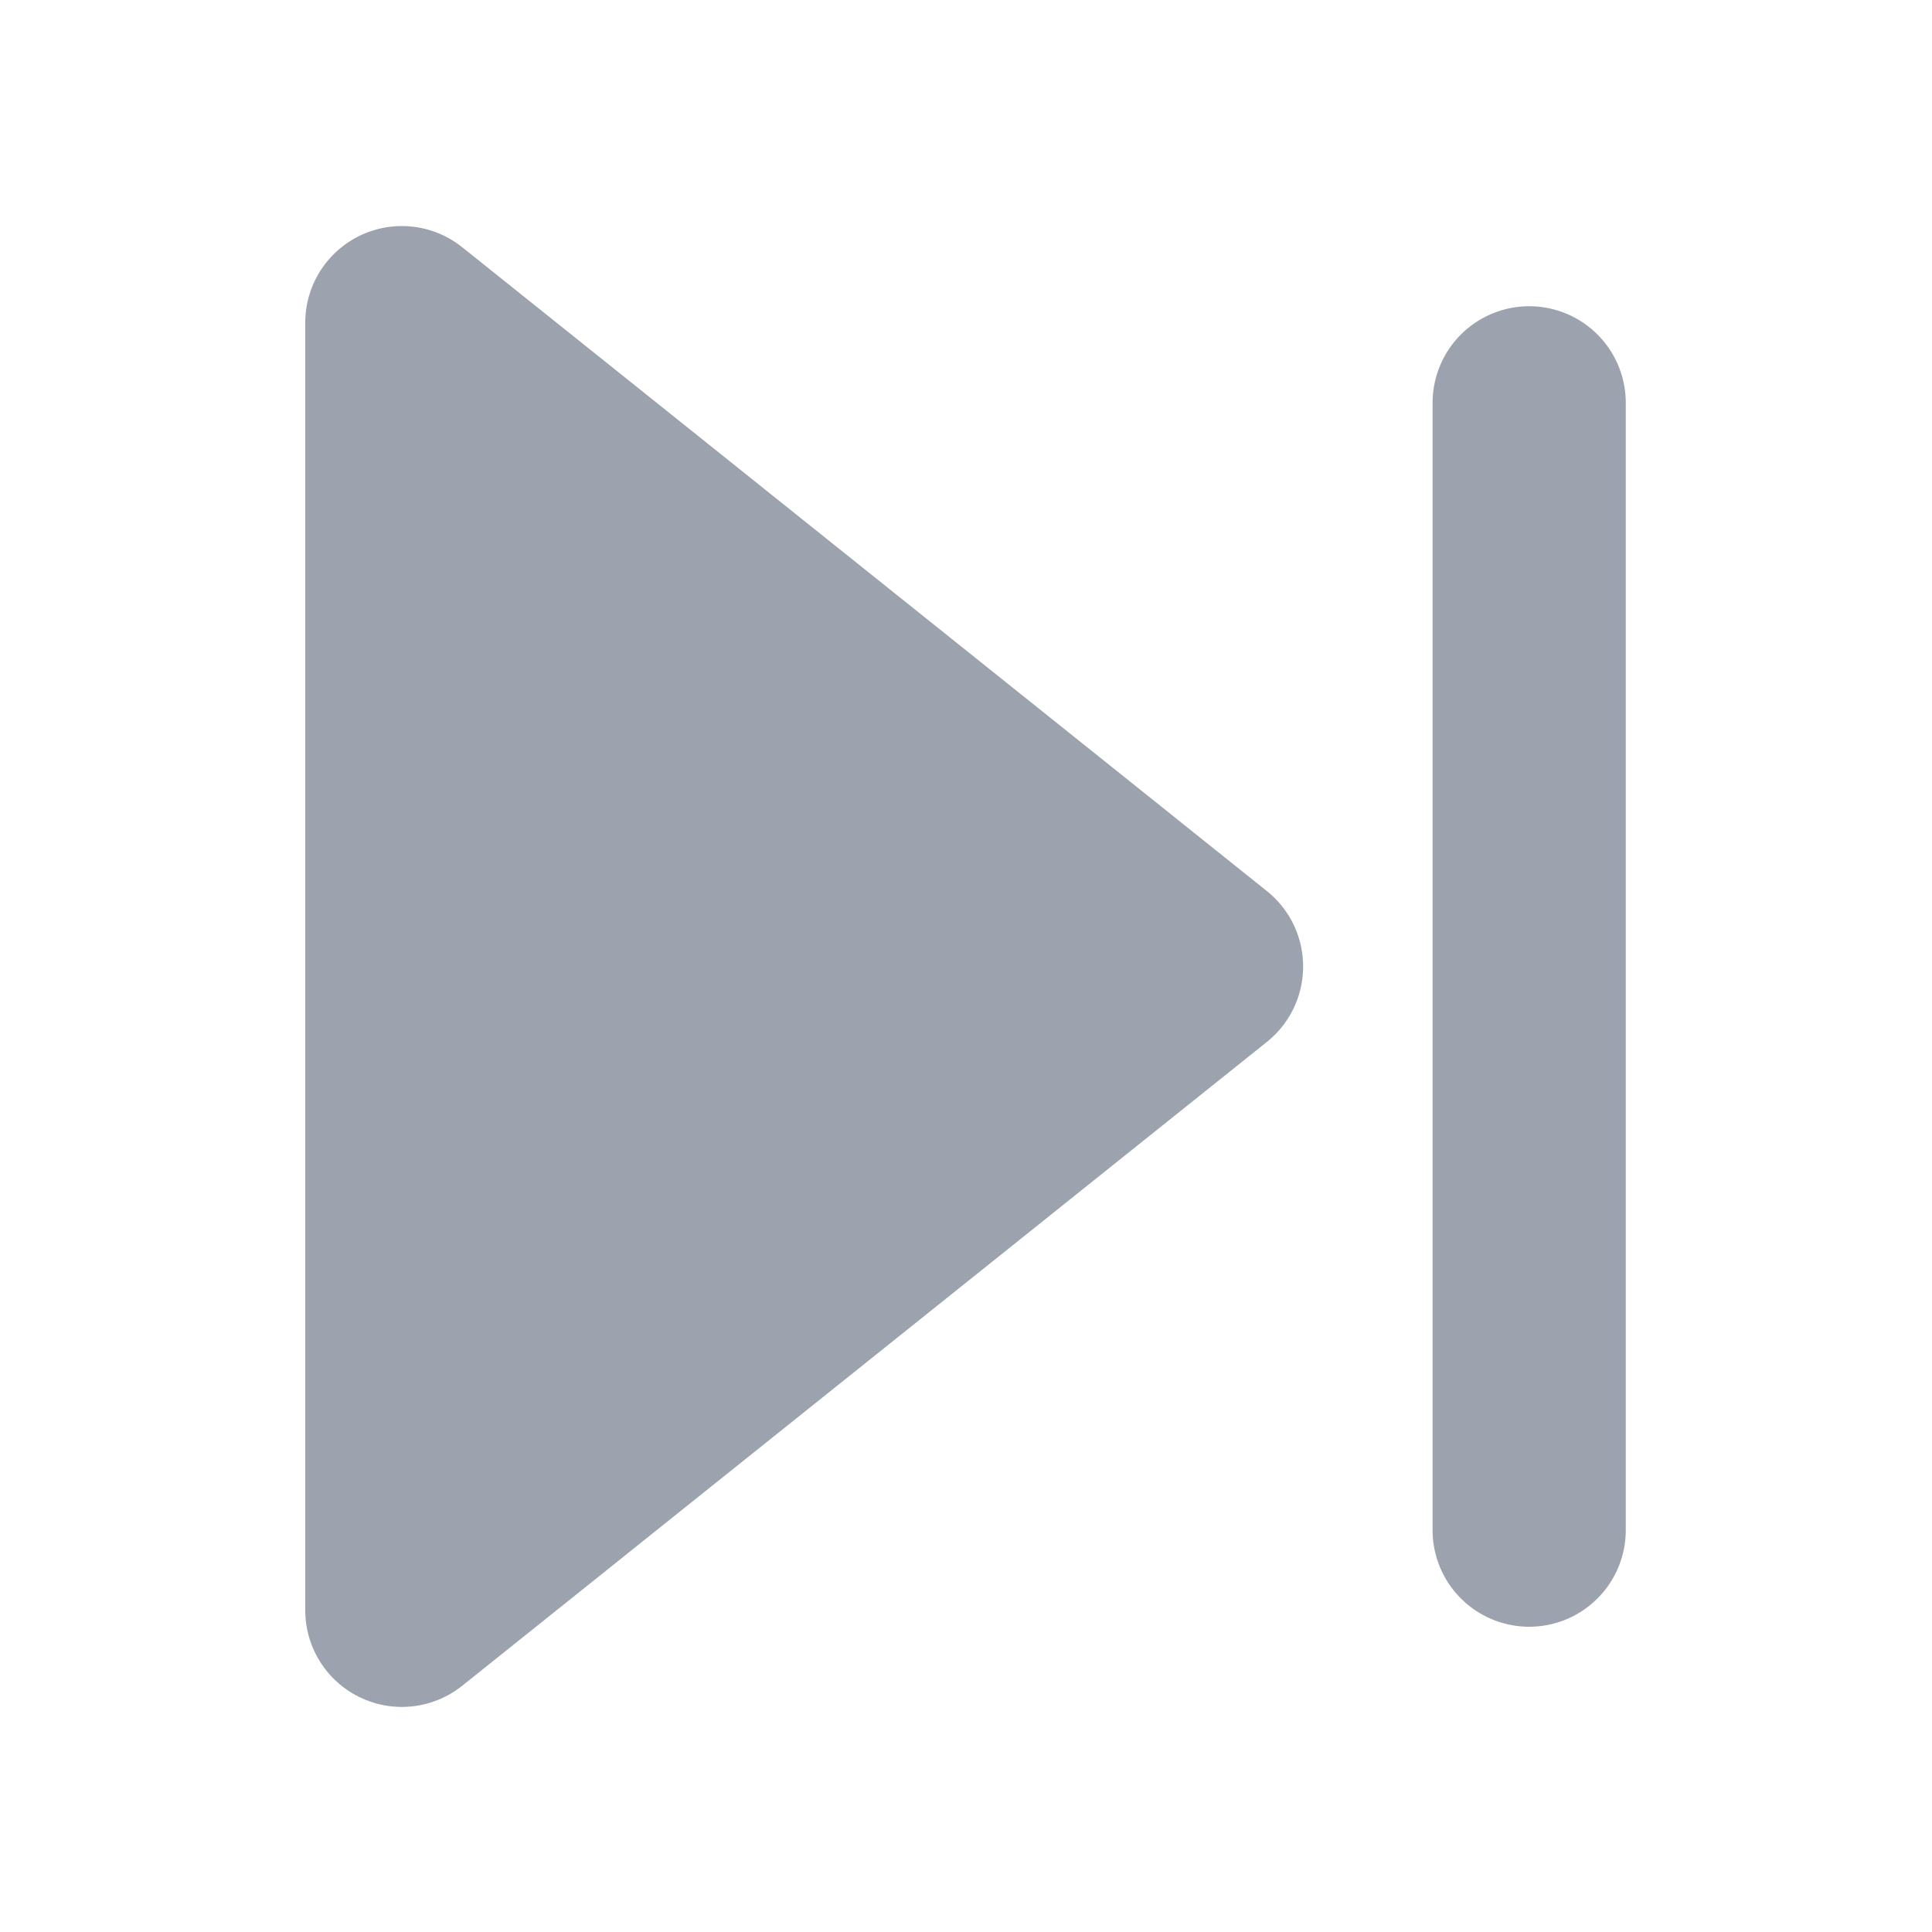
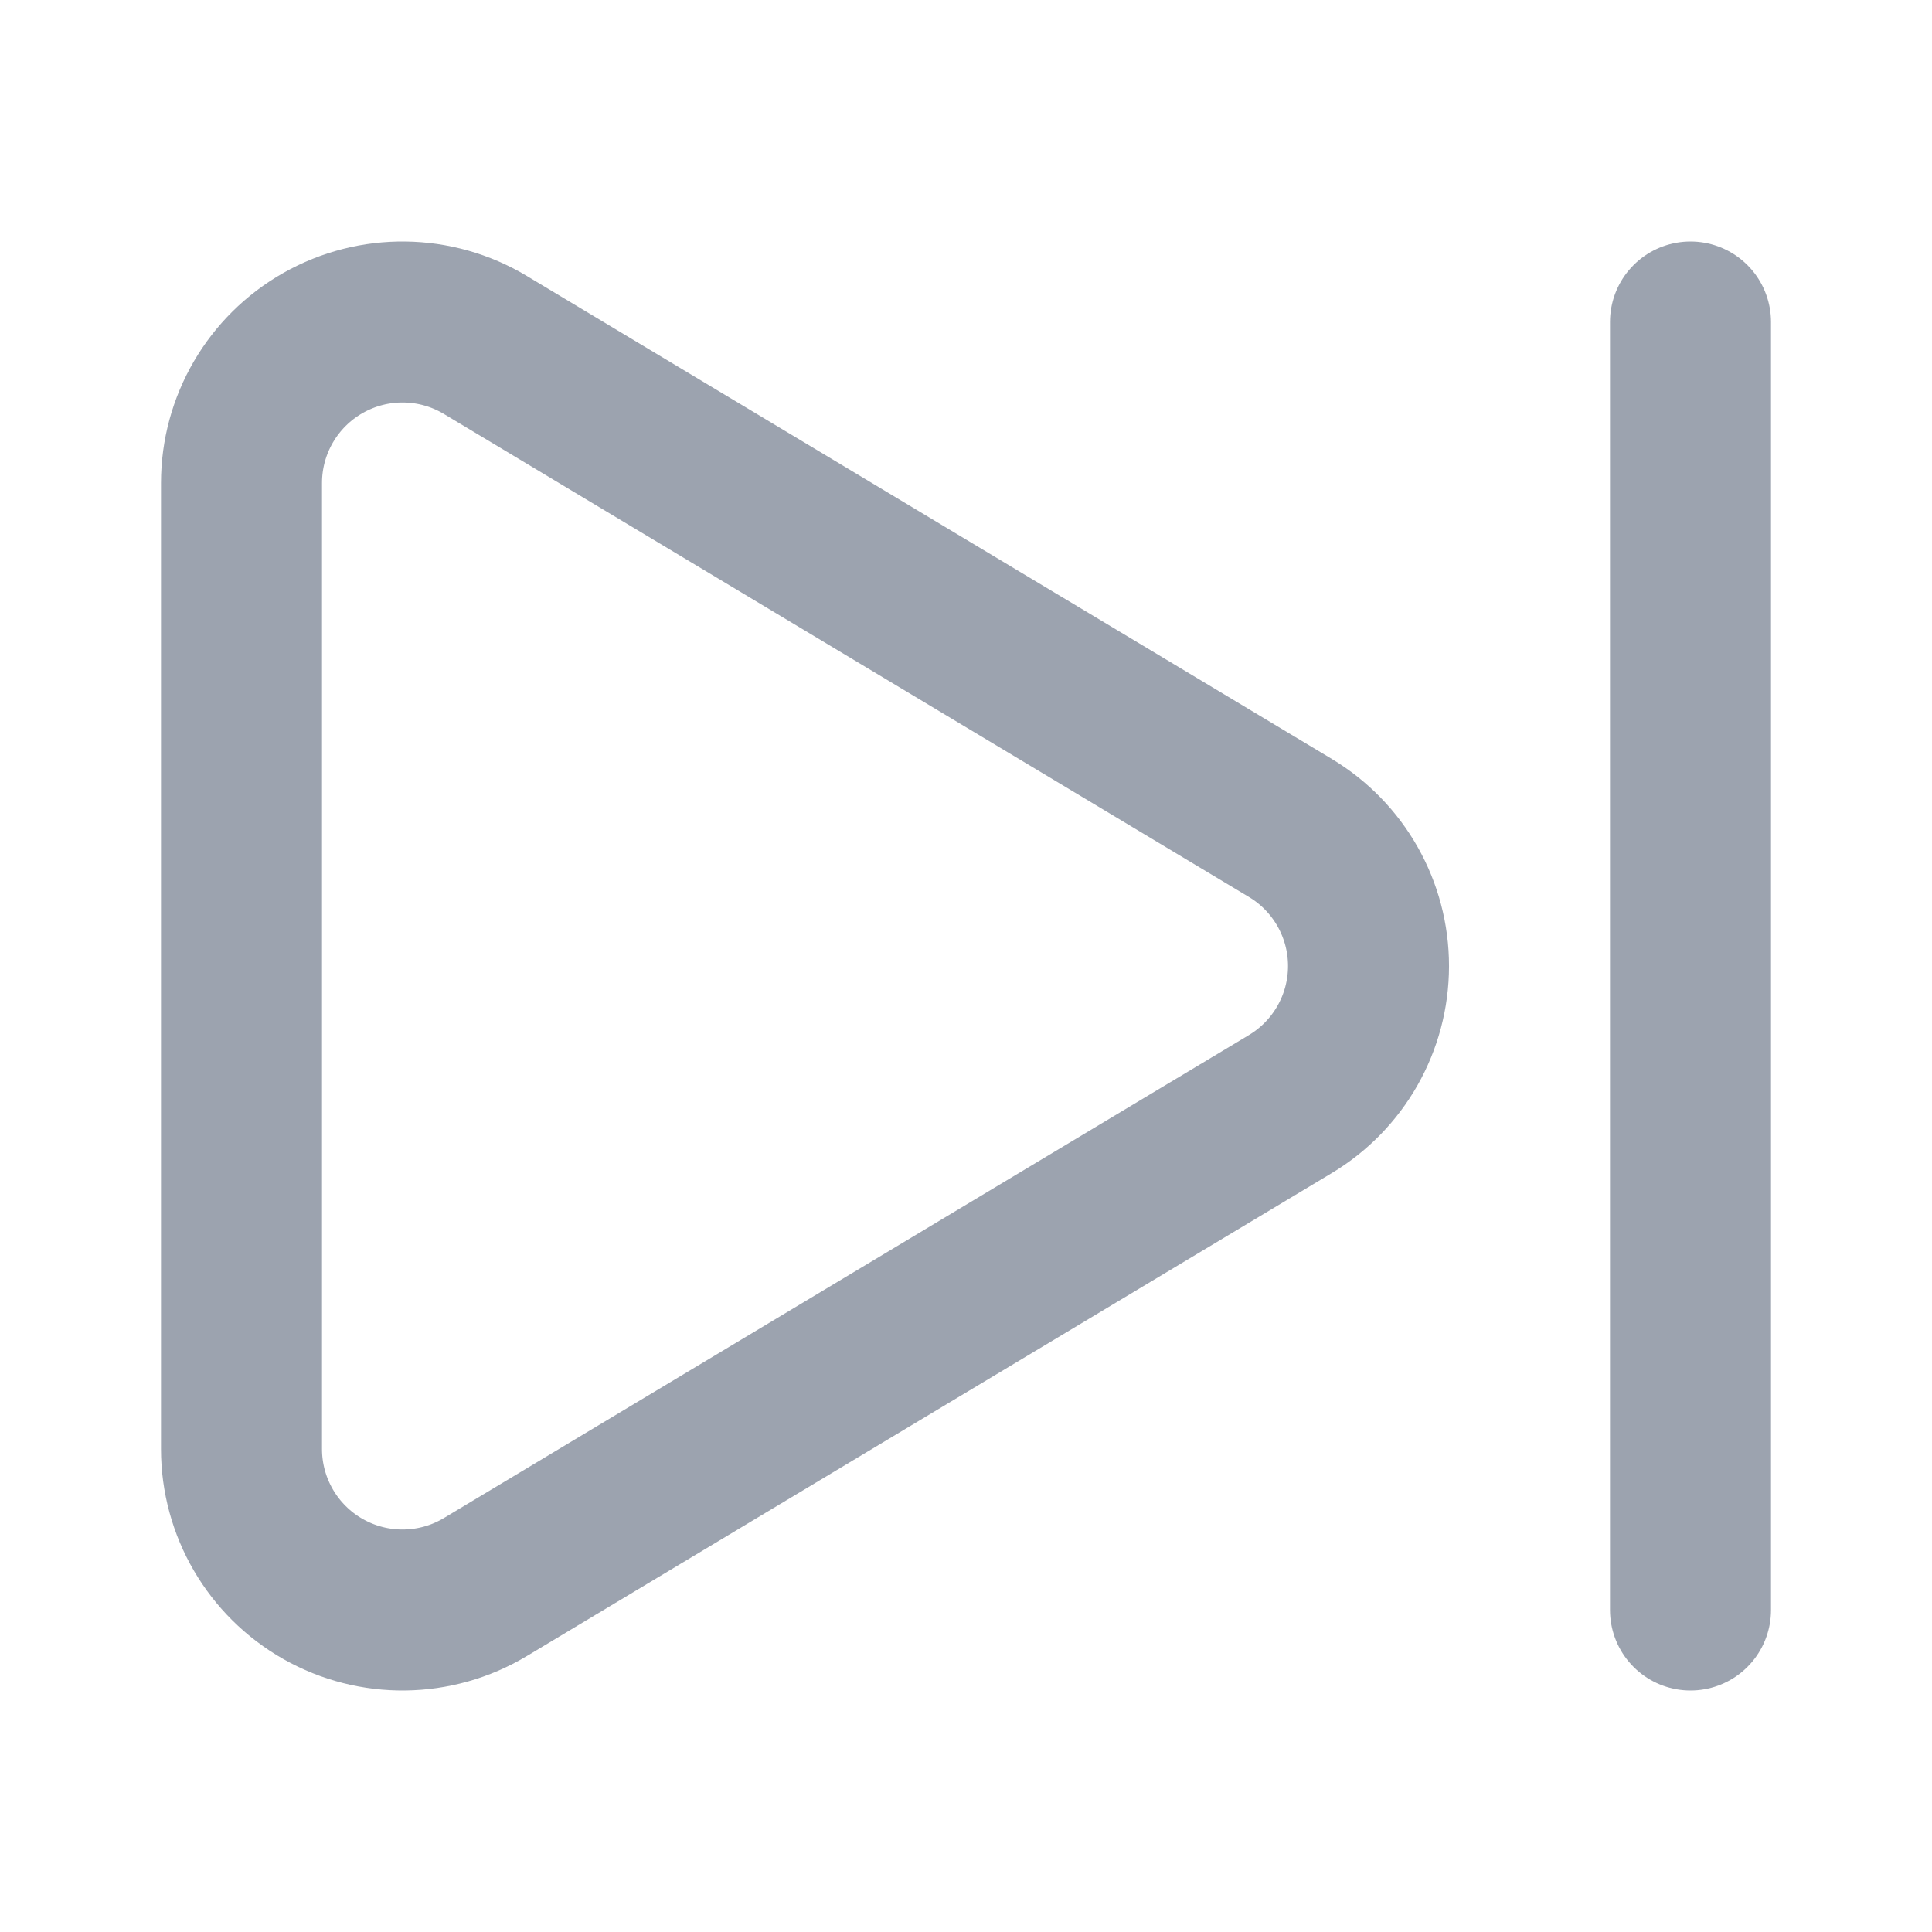
- <svg xmlns="http://www.w3.org/2000/svg" preserveAspectRatio="none" overflow="visible" style="display: block;" width="20" height="20" viewBox="0 0 20 20" fill="none">
-   <g id="SVG">
-     <path id="Vector" d="M4.16 3.34L12.49 10.005L4.16 16.67V3.34Z" fill="#9CA3AF" stroke="#9CA3AF" stroke-width="2" stroke-linecap="round" stroke-linejoin="round" />
-     <g id="Vector_2">
-       <path d="M15.83 4.17V15.84Z" fill="#9CA3AF" />
-       <path d="M15.83 4.17V15.84" stroke="#9CA3AF" stroke-width="2" stroke-linecap="round" stroke-linejoin="round" />
-     </g>
-   </g>
+ <svg xmlns="http://www.w3.org/2000/svg" class="lucide lucide-skip-forward" width="24" height="24" viewBox="0 0 24 24" fill="none" stroke="#9CA3AF" stroke-width="2" stroke-linecap="round" stroke-linejoin="round">
+   <path d="M21 4v16" />
+   <path d="M6.029 4.285A2 2 0 0 0 3 6v12a2 2 0 0 0 3.029 1.715l9.997-5.998a2 2 0 0 0 .003-3.432z" />
</svg>
